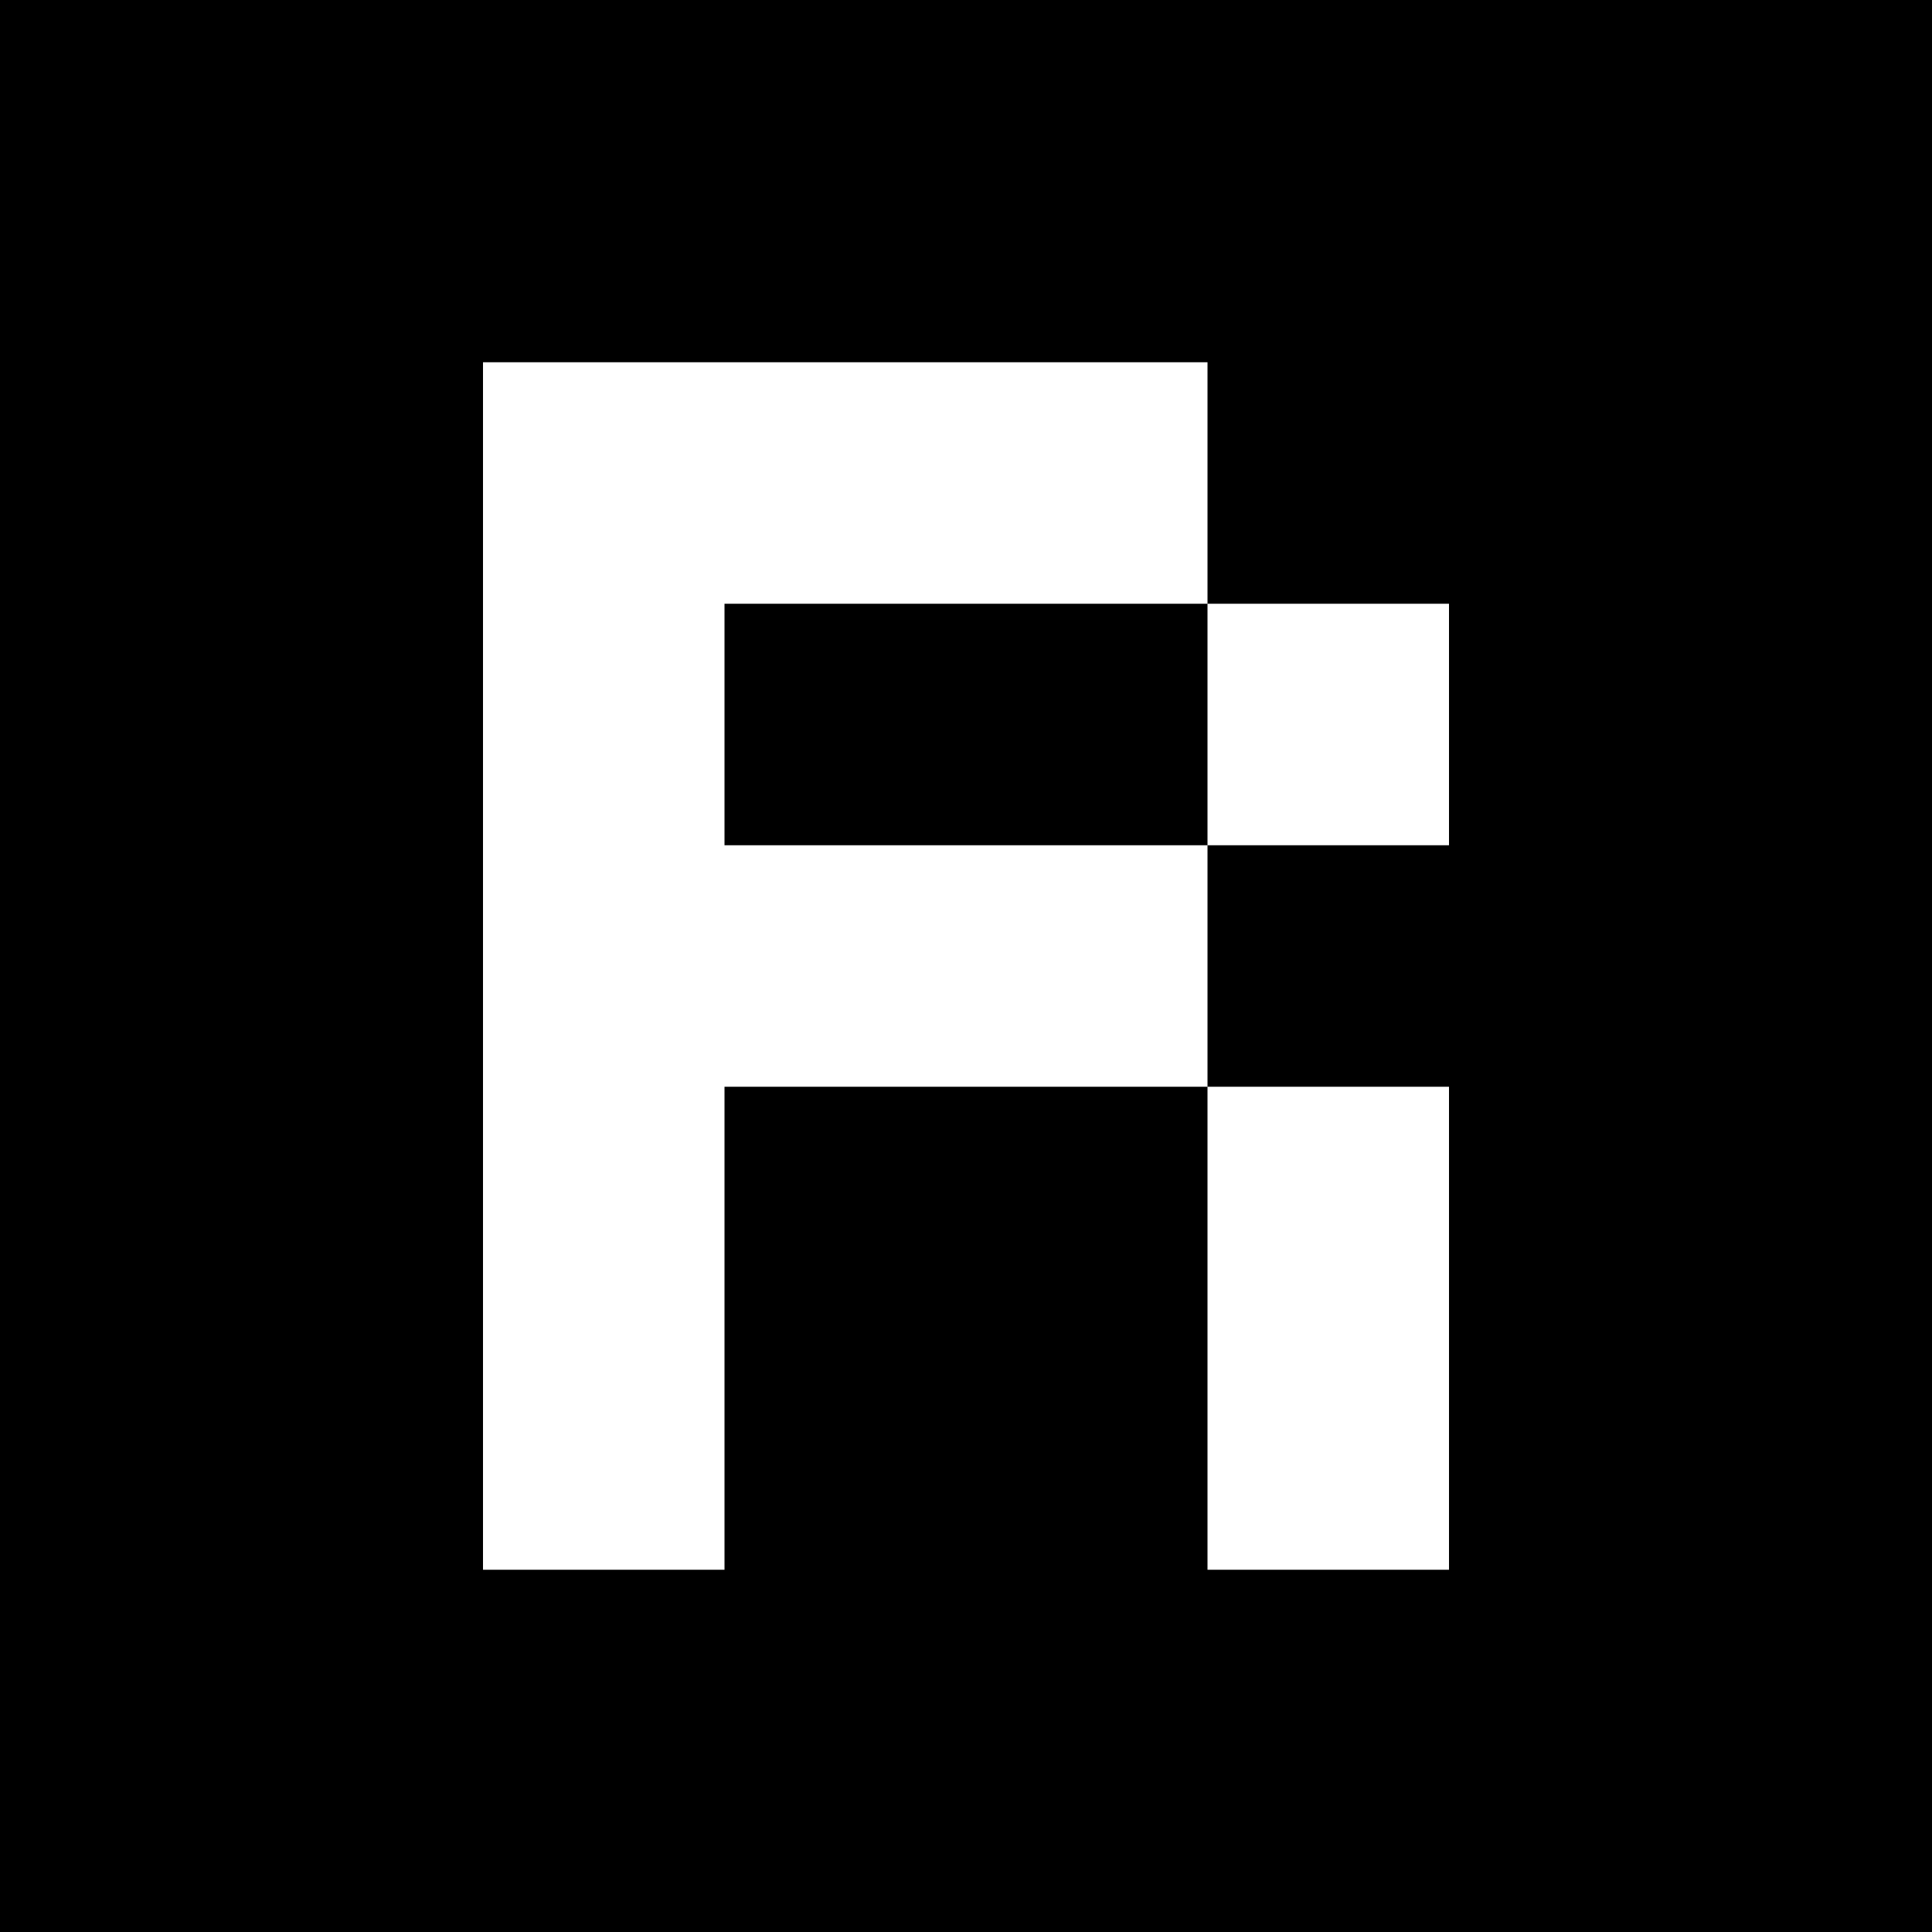
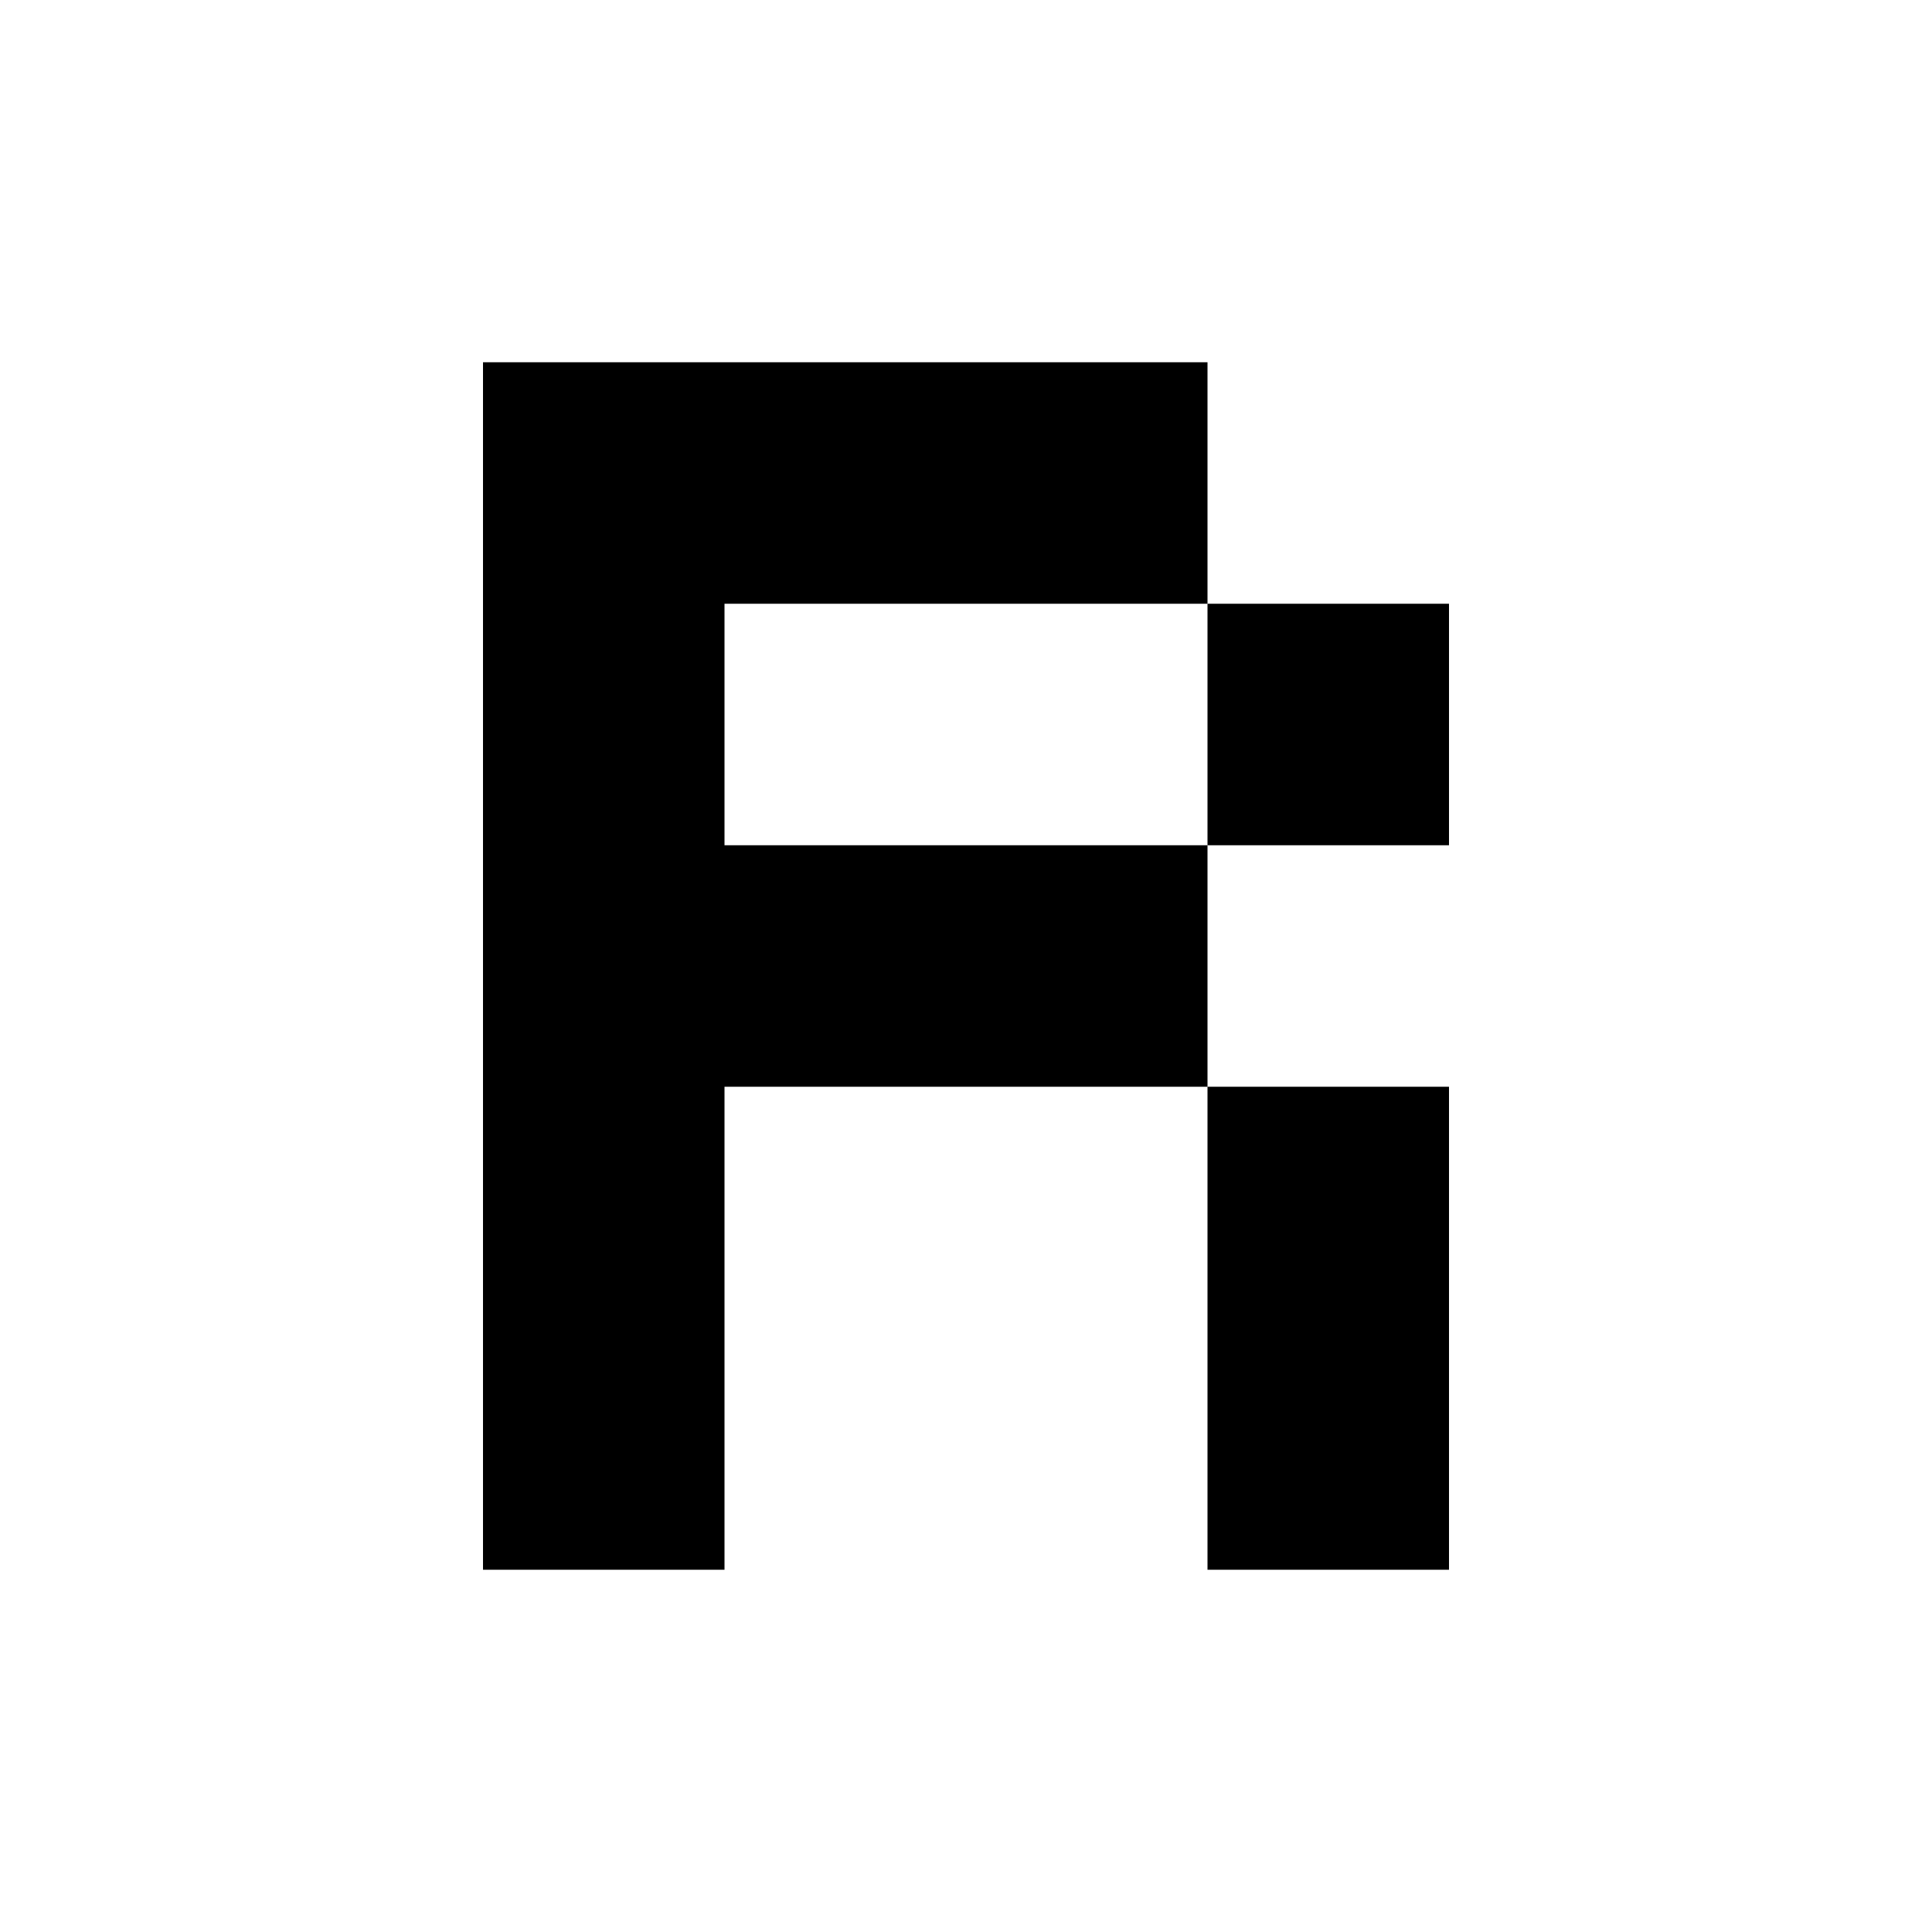
<svg xmlns="http://www.w3.org/2000/svg" width="32" height="32" viewBox="0 0 32 32" fill="none">
-   <g clip-path="url(#clip0_30_98)">
-     <rect width="32" height="32" fill="black" />
-     <path d="M12 26H8V6H20V10H12V14H20V18H12V26ZM24 14H20V10H24V14ZM24 26H20V18H24V26Z" fill="white" />
+   <g clip-path="url(#clip0_56_3)">
+     <rect width="32" height="32" fill="white" />
+     <path d="M12 26H8V6H20V10H12V14H20V18H12V26ZM24 14H20V10H24V14ZM24 26H20V18H24V26Z" fill="black" />
  </g>
  <defs>
-     <clipPath id="clip0_30_98">
+     <clipPath id="clip0_56_3">
      <rect width="32" height="32" fill="white" />
    </clipPath>
  </defs>
</svg>
